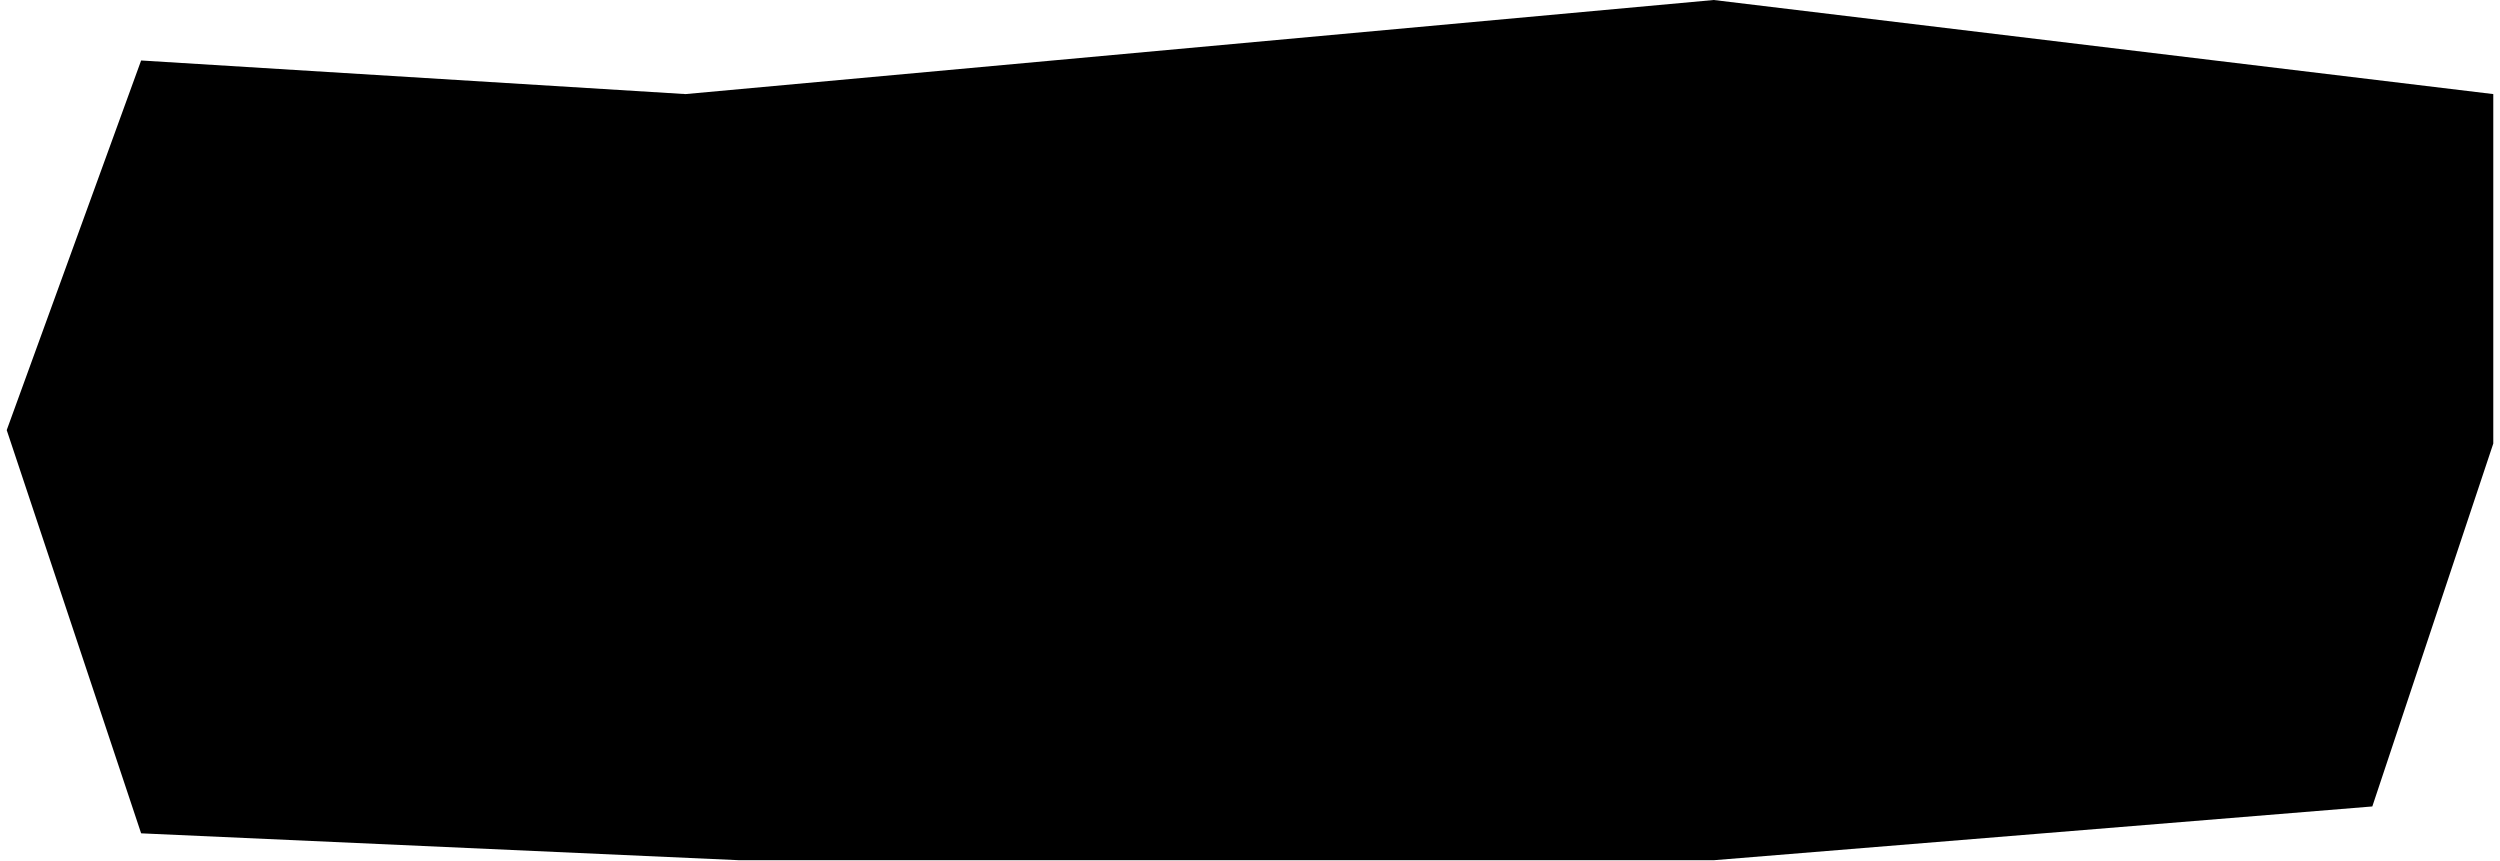
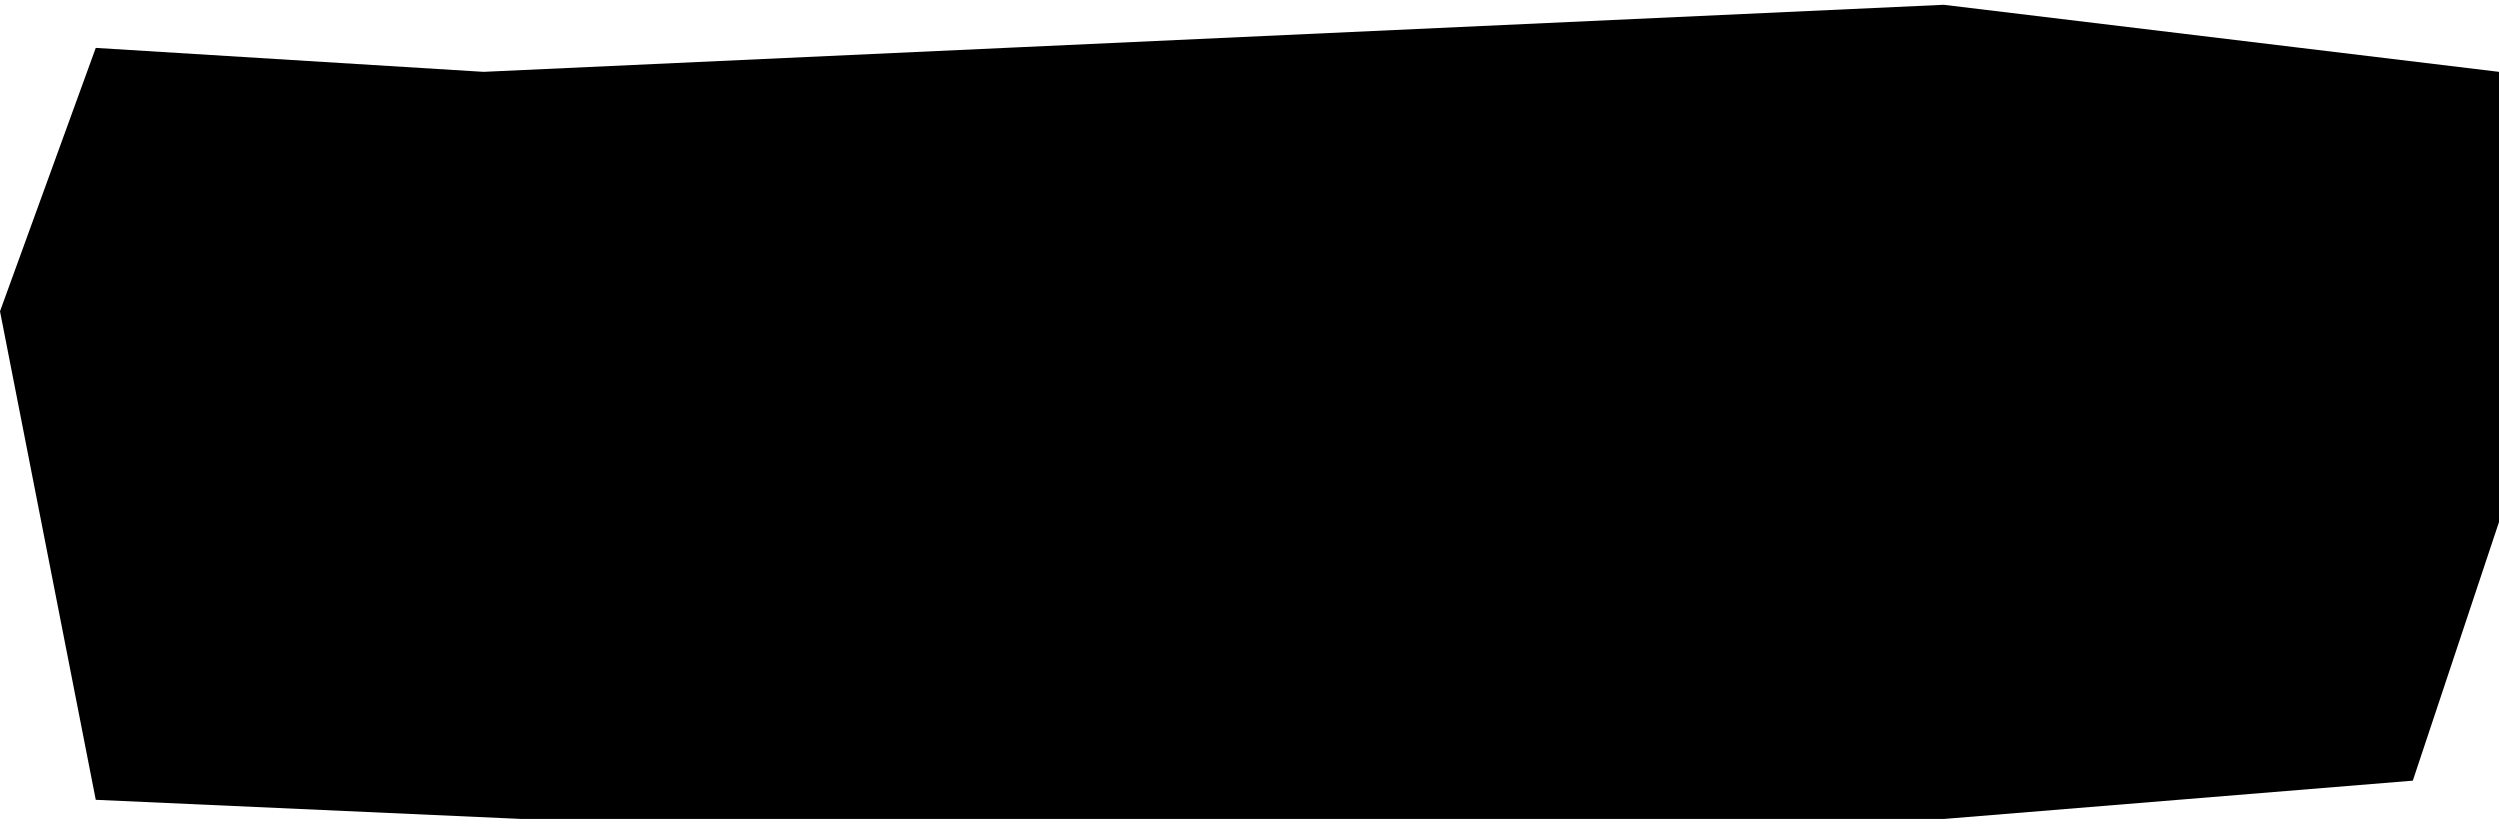
- <svg xmlns="http://www.w3.org/2000/svg" width="186" height="64" viewBox="0 0 186 64" fill="none">
-   <path d="M10.5 4.5L51 7L127.5 0L185.5 7V33L176.5 60L127.5 64H55L10.5 62L0.5 32L10.5 4.5Z" fill="black" />
+ <svg xmlns="http://www.w3.org/2000/svg" width="261" height="86" viewBox="0 0 261 86" fill="none">
+   <path d="M10 5L50.5 7.5L203 0.5L261 7.5V54.5L252 81.5L203 85.5H54.5L10 83.5L0 32.5L10 5Z" fill="black" />
</svg>
